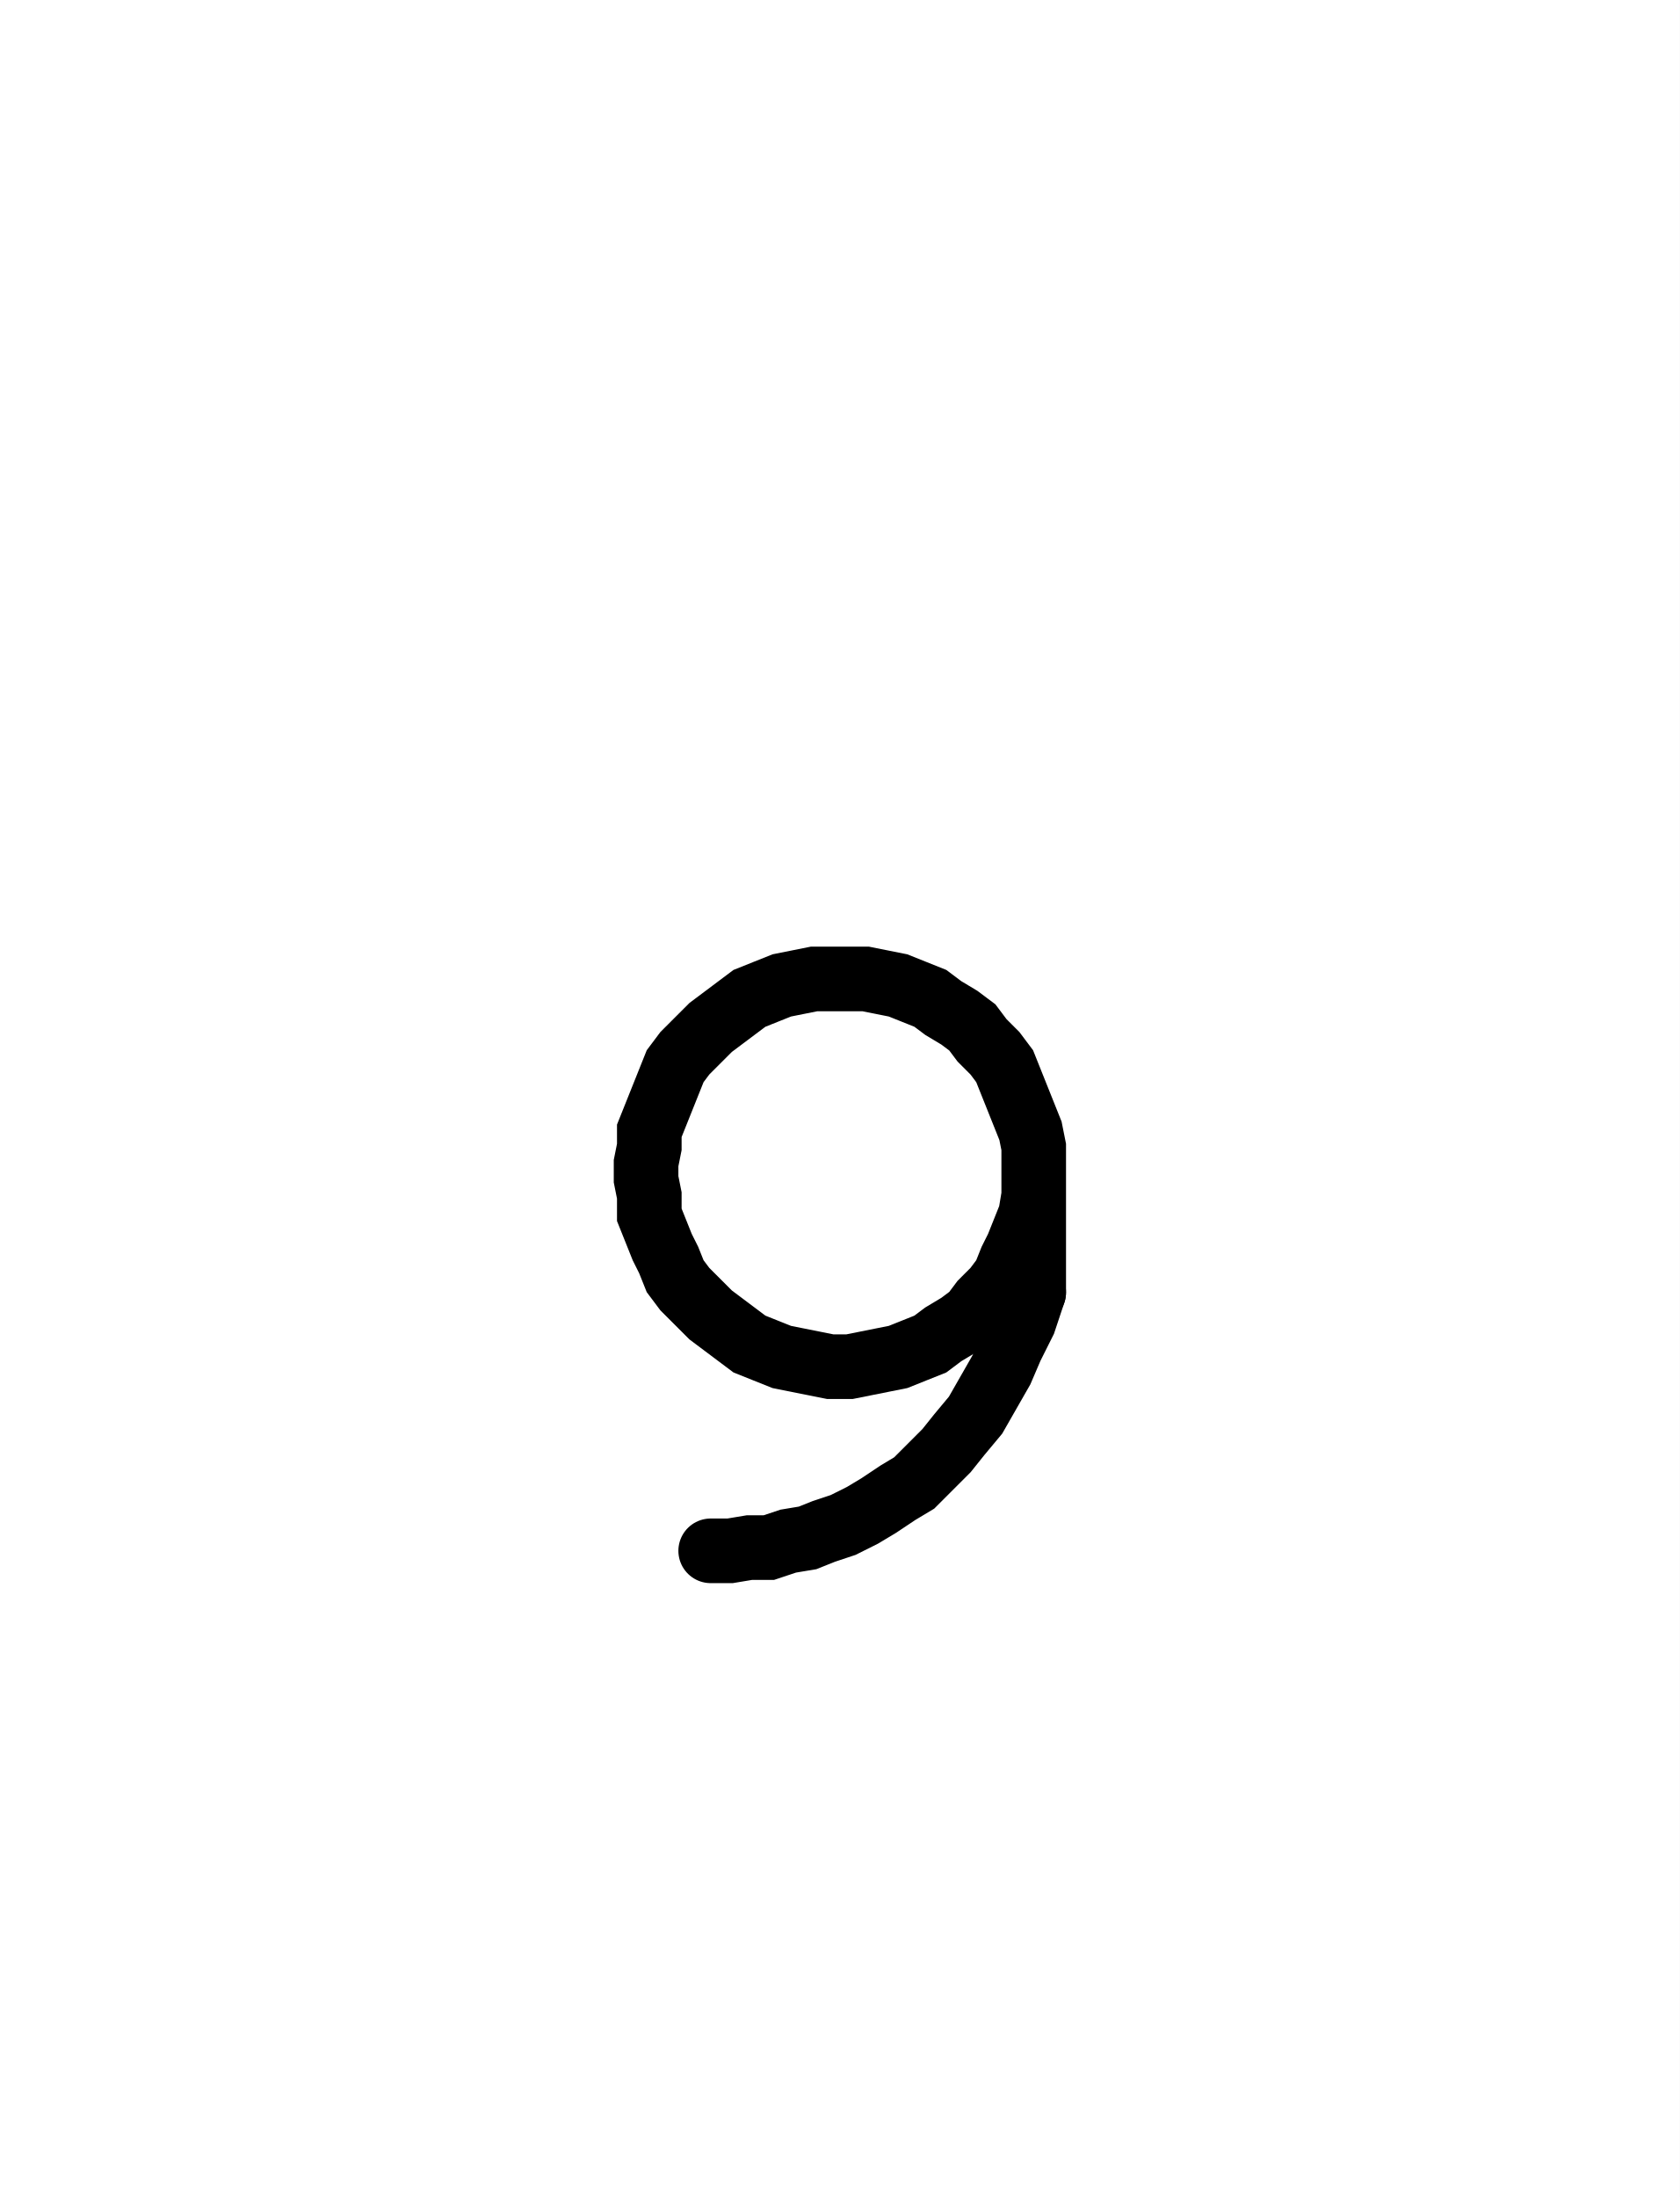
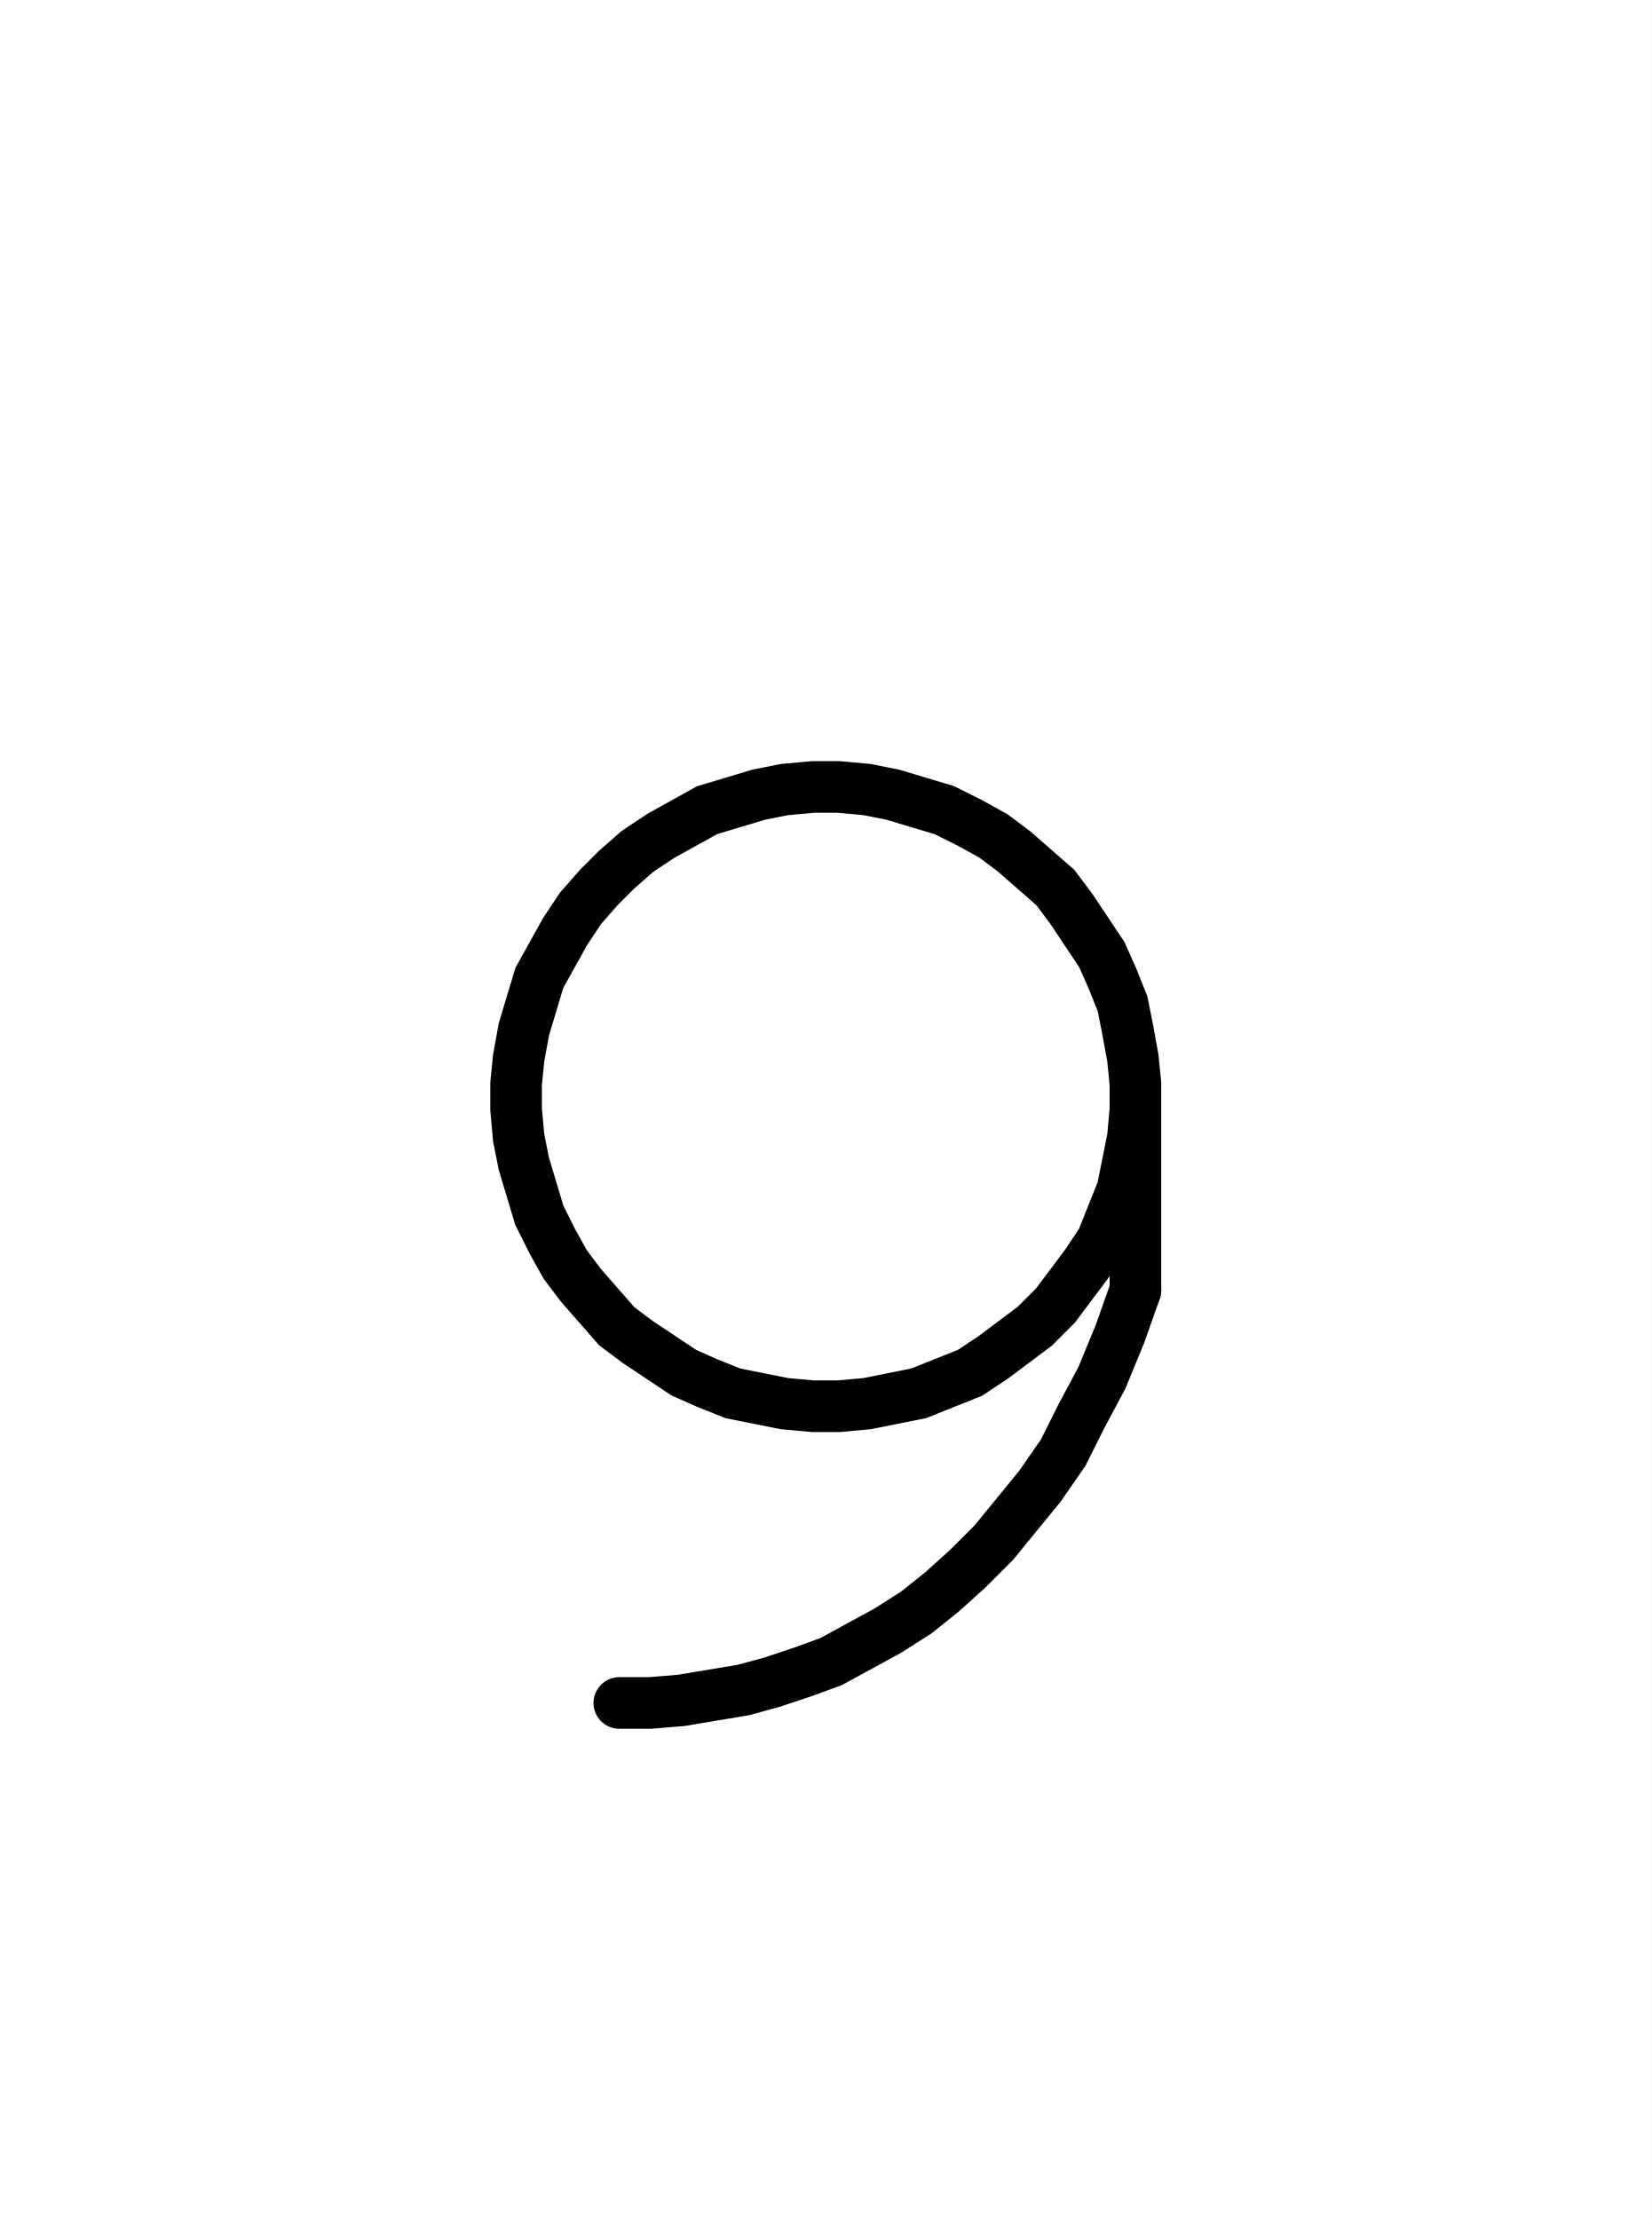
- <svg xmlns="http://www.w3.org/2000/svg" width="52.0" height="68.0" style="fill:none; stroke-linecap:round;">
+ <svg xmlns="http://www.w3.org/2000/svg" width="64.0" height="86.0" style="fill:none; stroke-linecap:round;">
  <rect width="100%" height="100%" fill="#FFFFFF" />
  <path stroke="#000000" stroke-width="2" d="M 175,75" />
-   <path stroke="#000000" stroke-width="2" d="M 32,36 32,36.5 32,37 31.9,37.6 31.7,38.1 31.5,38.6 31.3,39 31.1,39.5 30.8,39.9 30.4,40.3 30.1,40.7 29.7,41 29.2,41.3 28.8,41.6 28.3,41.8 27.8,42 27.3,42.1 26.8,42.2 26.3,42.3 25.7,42.3 25.2,42.2 24.7,42.1 24.2,42 23.7,41.8 23.2,41.6 22.8,41.3 22.4,41 22,40.7 21.6,40.3 21.2,39.9 20.9,39.5 20.7,39 20.5,38.6 20.3,38.1 20.1,37.6 20.1,37 20,36.5 20,36 20.1,35.5 20.1,35 20.3,34.5 20.5,34 20.7,33.5 20.9,33 21.2,32.6 21.6,32.2 22,31.8 22.4,31.5 22.8,31.2 23.2,30.9 23.7,30.7 24.2,30.5 24.7,30.4 25.2,30.3 25.7,30.3 26.3,30.3 26.8,30.3 27.3,30.4 27.8,30.5 28.3,30.7 28.8,30.9 29.2,31.2 29.7,31.5 30.1,31.8 30.4,32.2 30.8,32.6 31.1,33 31.3,33.5 31.5,34 31.7,34.5 31.9,35 32,35.5 32,36 32,40" />
-   <path stroke="#000000" stroke-width="2" d="M 32,40 31.7,40.9 31.3,41.7 31,42.4 30.6,43.1 30.2,43.8 29.7,44.4 29.3,44.9 28.8,45.4 28.3,45.9 27.8,46.2 27.2,46.6 26.7,46.9 26.1,47.2 25.5,47.4 25,47.6 24.4,47.7 23.8,47.9 23.2,47.9 22.6,48 22,48" />
+   <path stroke="#000000" stroke-width="2" d="M 44,42 44,43 43.9,44.1 43.7,45.1 43.5,46.1 43.1,47.1 42.7,48.1 42.1,49 41.5,49.8 40.9,50.6 40.1,51.4 39.3,52 38.5,52.6 37.6,53.2 36.6,53.6 35.6,54 34.6,54.2 33.6,54.4 32.5,54.5 31.5,54.5 30.4,54.4 29.4,54.2 28.4,54 27.4,53.6 26.5,53.2 25.6,52.6 24.7,52 23.9,51.4 23.2,50.6 22.5,49.8 21.9,49 21.4,48.1 20.9,47.1 20.6,46.1 20.3,45.1 20.1,44.1 20,43 20,42 20.1,41 20.3,39.9 20.6,38.9 20.9,37.9 21.4,37 21.9,36.1 22.5,35.2 23.2,34.4 23.9,33.7 24.7,33 25.6,32.4 26.5,31.9 27.4,31.4 28.4,31.1 29.4,30.8 30.4,30.6 31.5,30.5 32.5,30.5 33.6,30.6 34.6,30.8 35.6,31.1 36.6,31.4 37.6,31.9 38.5,32.4 39.3,33 40.1,33.7 40.9,34.4 41.5,35.2 42.1,36.1 42.7,37 43.1,37.9 43.5,38.9 43.7,39.9 43.9,41 44,42 44,50" />
+   <path stroke="#000000" stroke-width="2" d="M 44,50 43.4,51.7 42.7,53.4 41.9,54.9 41.2,56.3 40.3,57.6 39.4,58.7 38.5,59.8 37.5,60.8 36.5,61.7 35.5,62.5 34.4,63.2 33.3,63.8 32.2,64.4 31.1,64.8 29.9,65.2 28.8,65.5 27.6,65.7 26.4,65.9 25.2,66 24,66" />
</svg>
